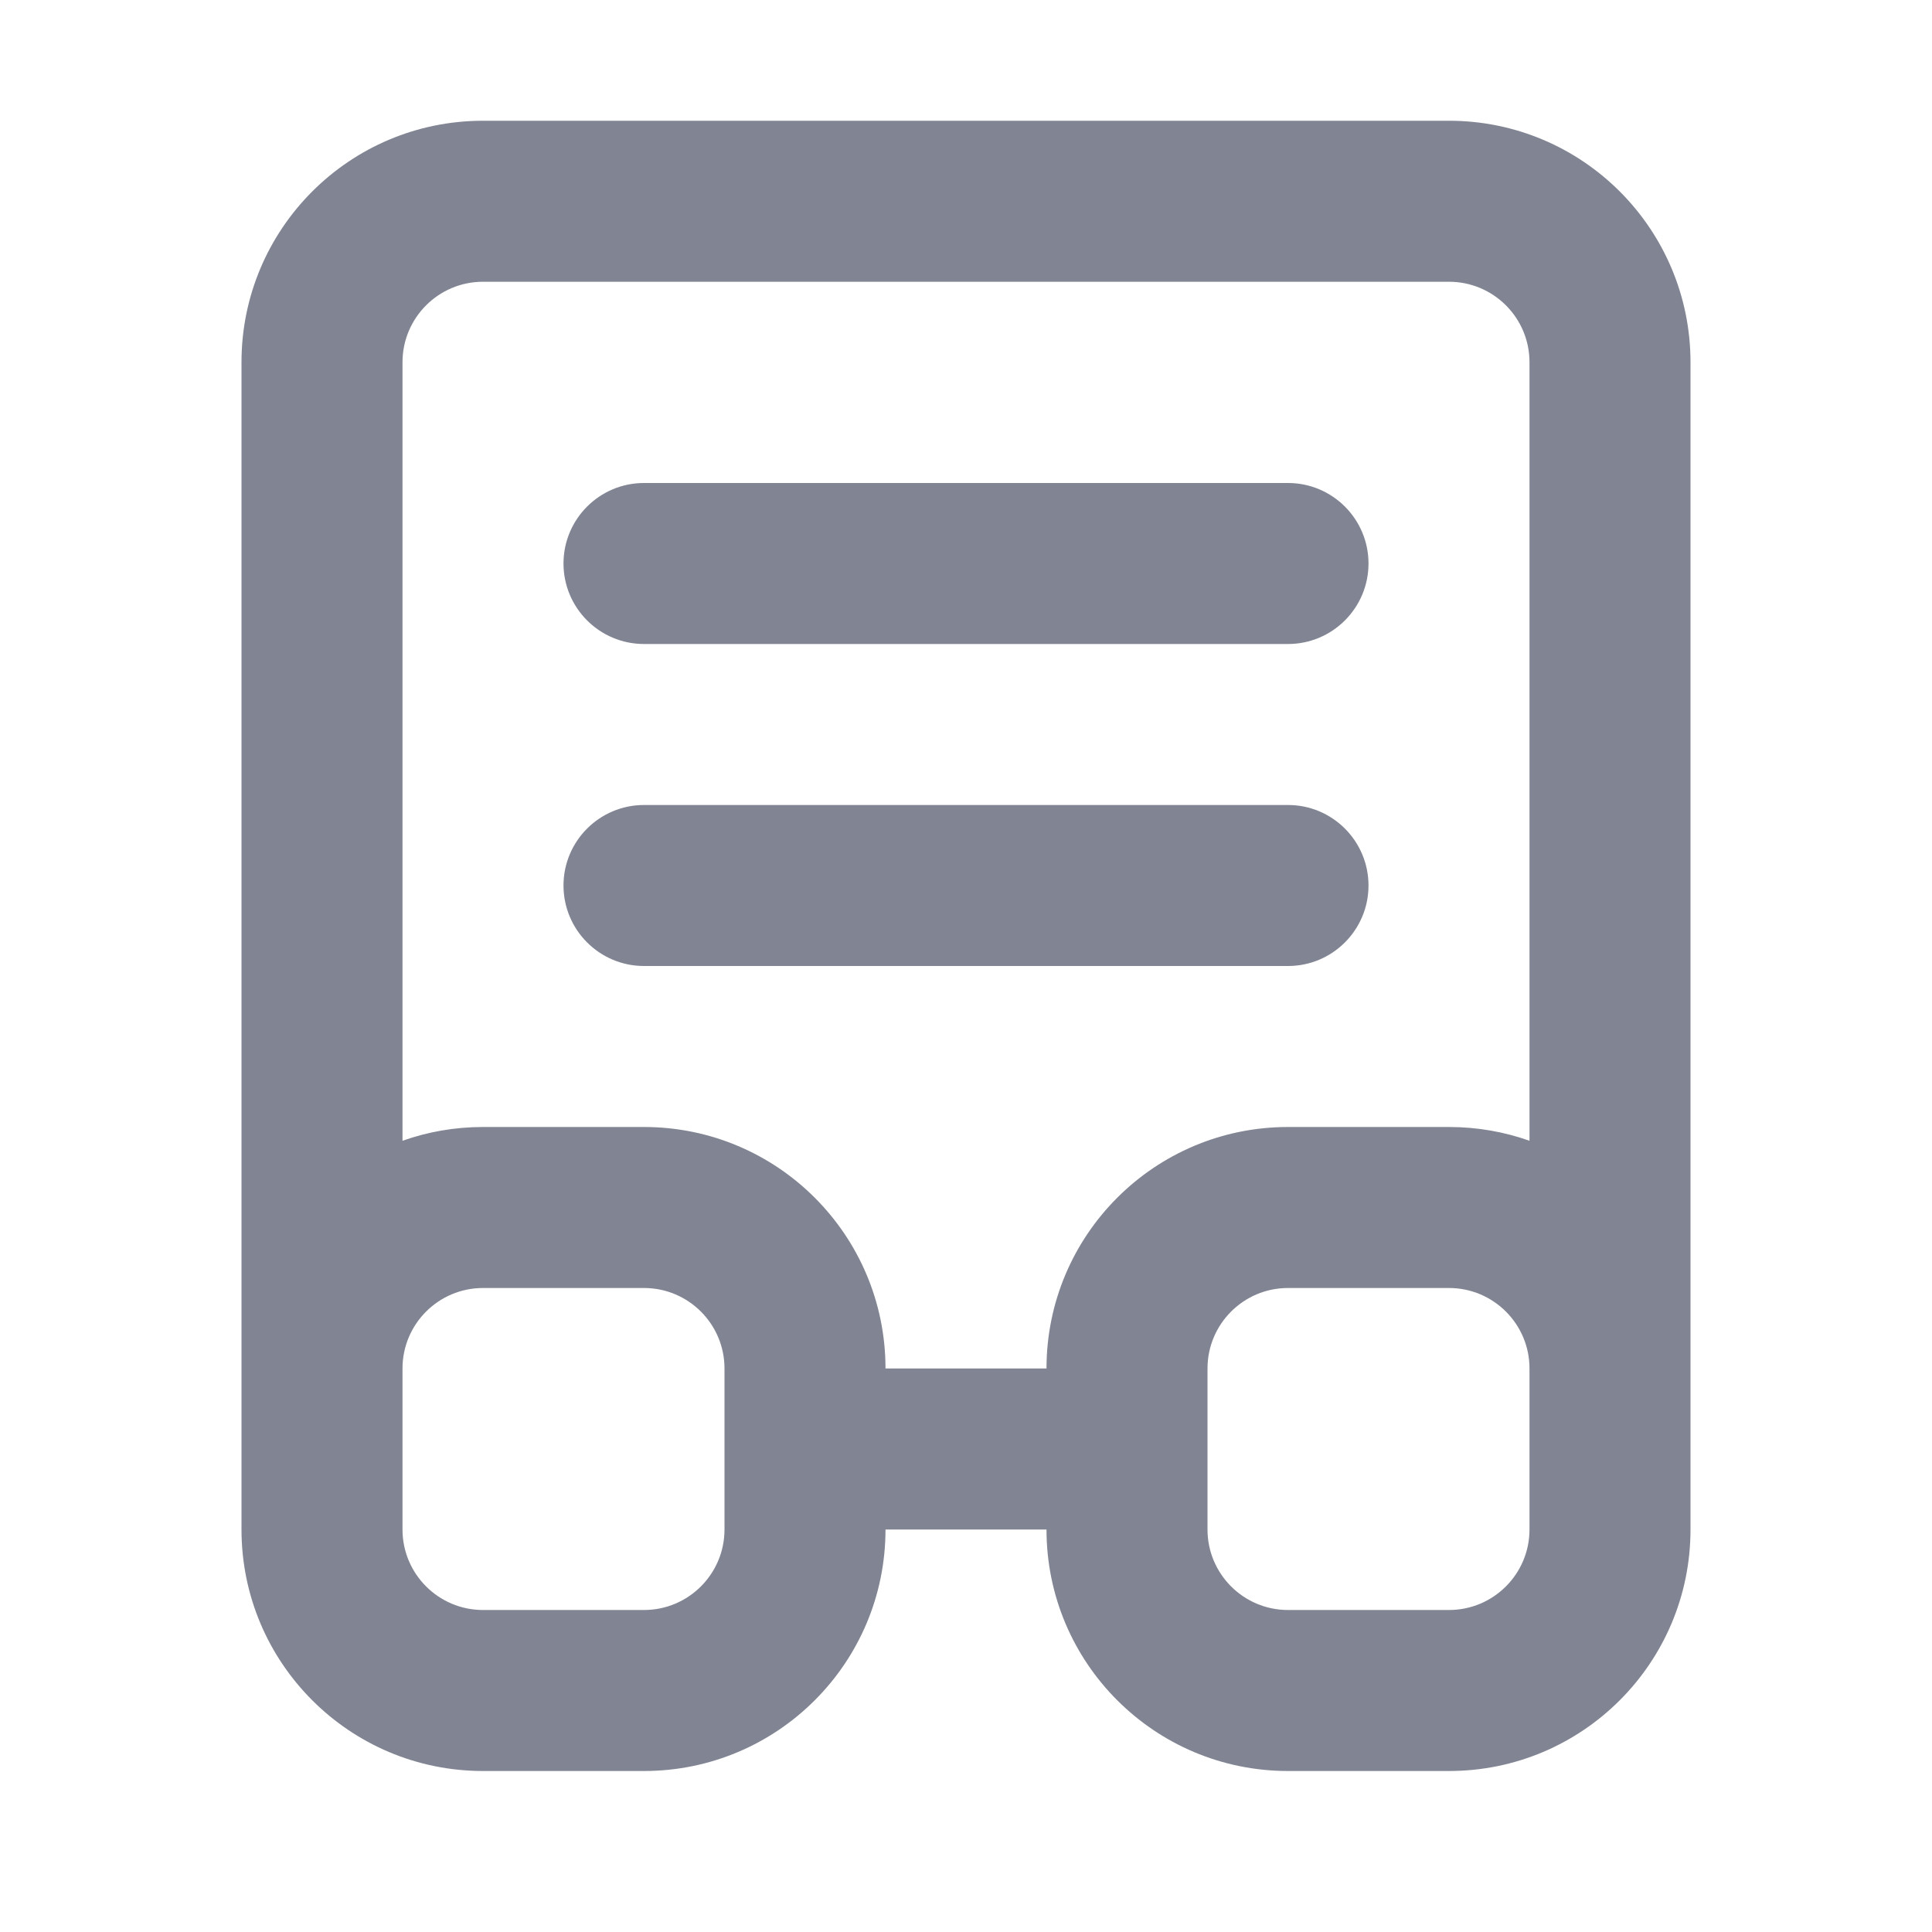
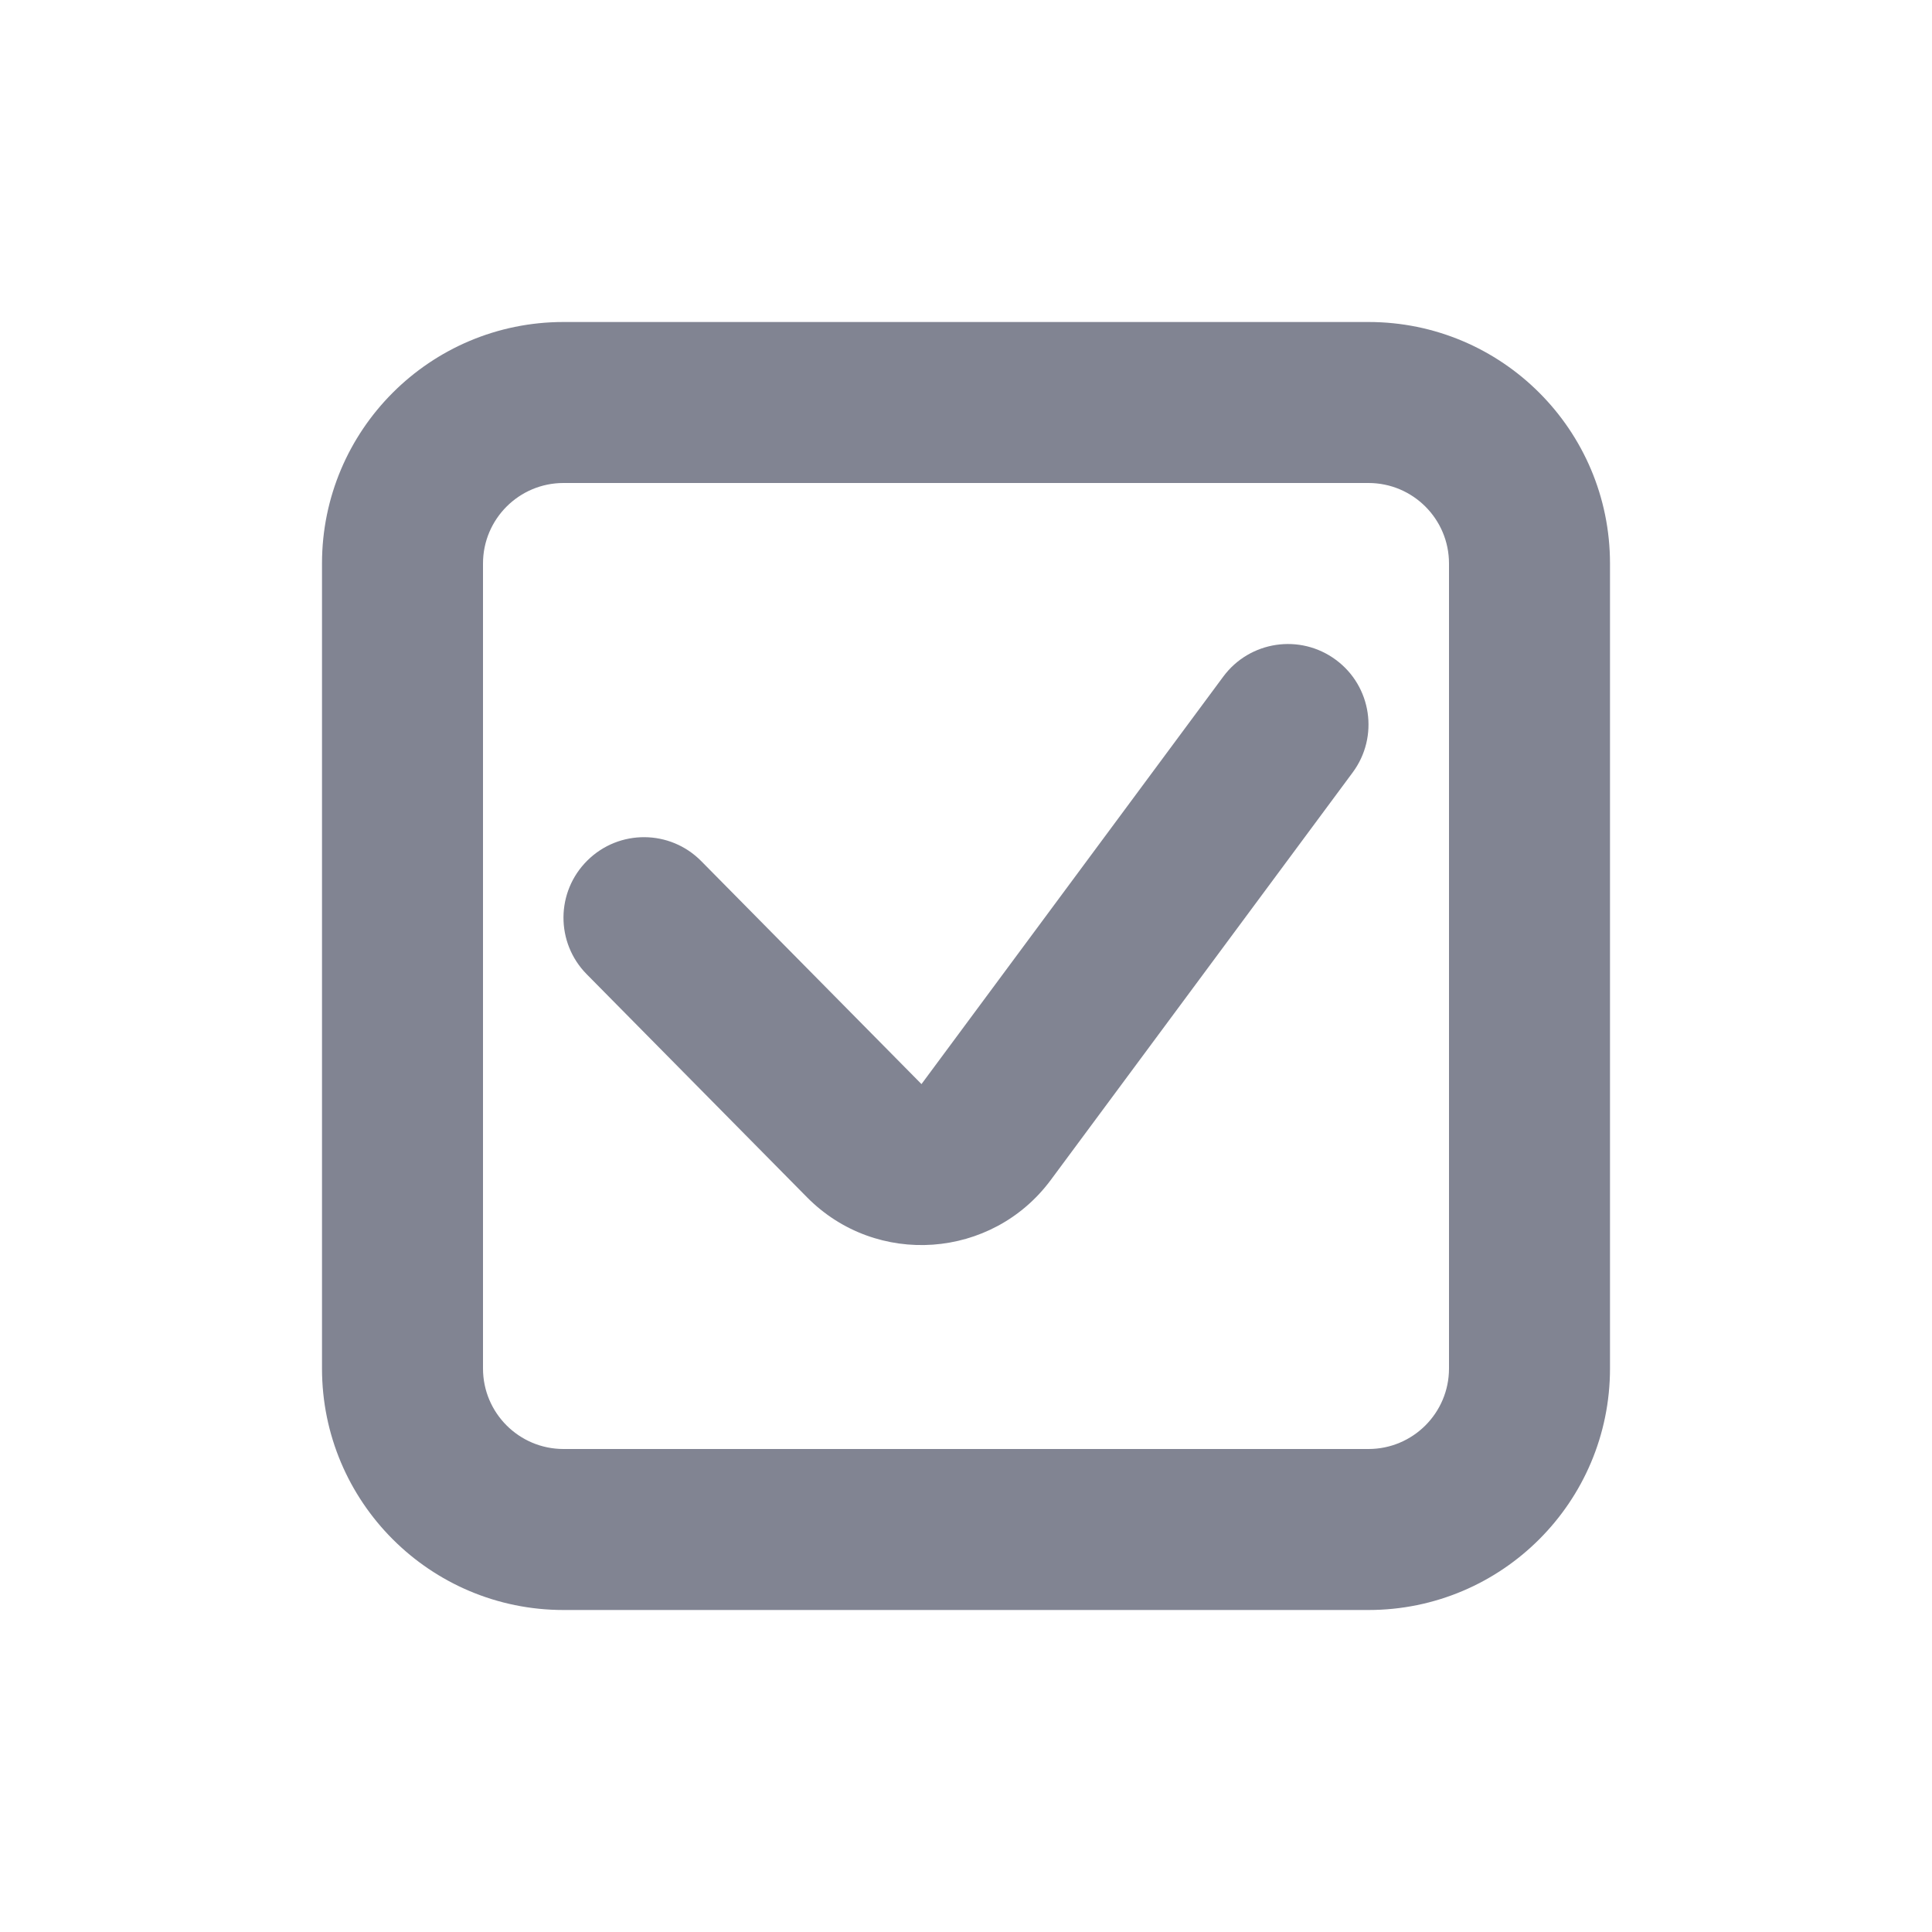
<svg xmlns="http://www.w3.org/2000/svg" width="24" height="24" viewBox="0 0 24 24" fill="none">
-   <path fill-rule="evenodd" clip-rule="evenodd" d="M3 4.5C3 2.843 4.343 1.5 6 1.5H18C19.657 1.5 21 2.843 21 4.5V17V18V19C21 20.657 19.657 22 18 22H16C14.343 22 13 20.657 13 19H11C11 20.657 9.657 22 8 22H6C4.343 22 3 20.657 3 19V18V17V4.5ZM5 17V18V19C5 19.552 5.448 20 6 20H8C8.552 20 9 19.552 9 19V17C9 16.448 8.552 16 8 16H6C5.448 16 5 16.448 5 17ZM5 14.171V4.5C5 3.948 5.448 3.5 6 3.5H18C18.552 3.5 19 3.948 19 4.5V14.171C18.687 14.06 18.351 14 18 14H16C14.343 14 13 15.343 13 17H11C11 15.343 9.657 14 8 14H6C5.649 14 5.313 14.06 5 14.171ZM19 17C19 16.448 18.552 16 18 16H16C15.448 16 15 16.448 15 17V19C15 19.552 15.448 20 16 20H18C18.552 20 19 19.552 19 19V18V17ZM16 8C16.552 8 17 7.552 17 7C17 6.448 16.552 6 16 6L8 6C7.448 6 7 6.448 7 7C7 7.552 7.448 8 8 8L16 8ZM16 12C16.552 12 17 11.552 17 11C17 10.448 16.552 10 16 10H8C7.448 10 7 10.448 7 11C7 11.552 7.448 12 8 12H16Z" fill="#818492" />
+   <path fill-rule="evenodd" clip-rule="evenodd" d="M16.595 8.197C17.039 8.525 17.132 9.152 16.804 9.595L13.054 14.657C12.324 15.643 10.886 15.745 10.024 14.872L7.289 12.103C6.9 11.71 6.904 11.077 7.297 10.689C7.69 10.3 8.323 10.304 8.711 10.697L11.447 13.467L15.196 8.405C15.525 7.961 16.151 7.868 16.595 8.197Z" fill="#818492" />
+   <path fill-rule="evenodd" clip-rule="evenodd" d="M7 6C6.448 6 6 6.448 6 7V17C6 17.552 6.448 18 7 18H17C17.552 18 18 17.552 18 17V7C18 6.448 17.552 6 17 6H7ZM4 7C4 5.343 5.343 4 7 4H17C18.657 4 20 5.343 20 7V17C20 18.657 18.657 20 17 20H7C5.343 20 4 18.657 4 17V7Z" fill="#818492" />
</svg>
